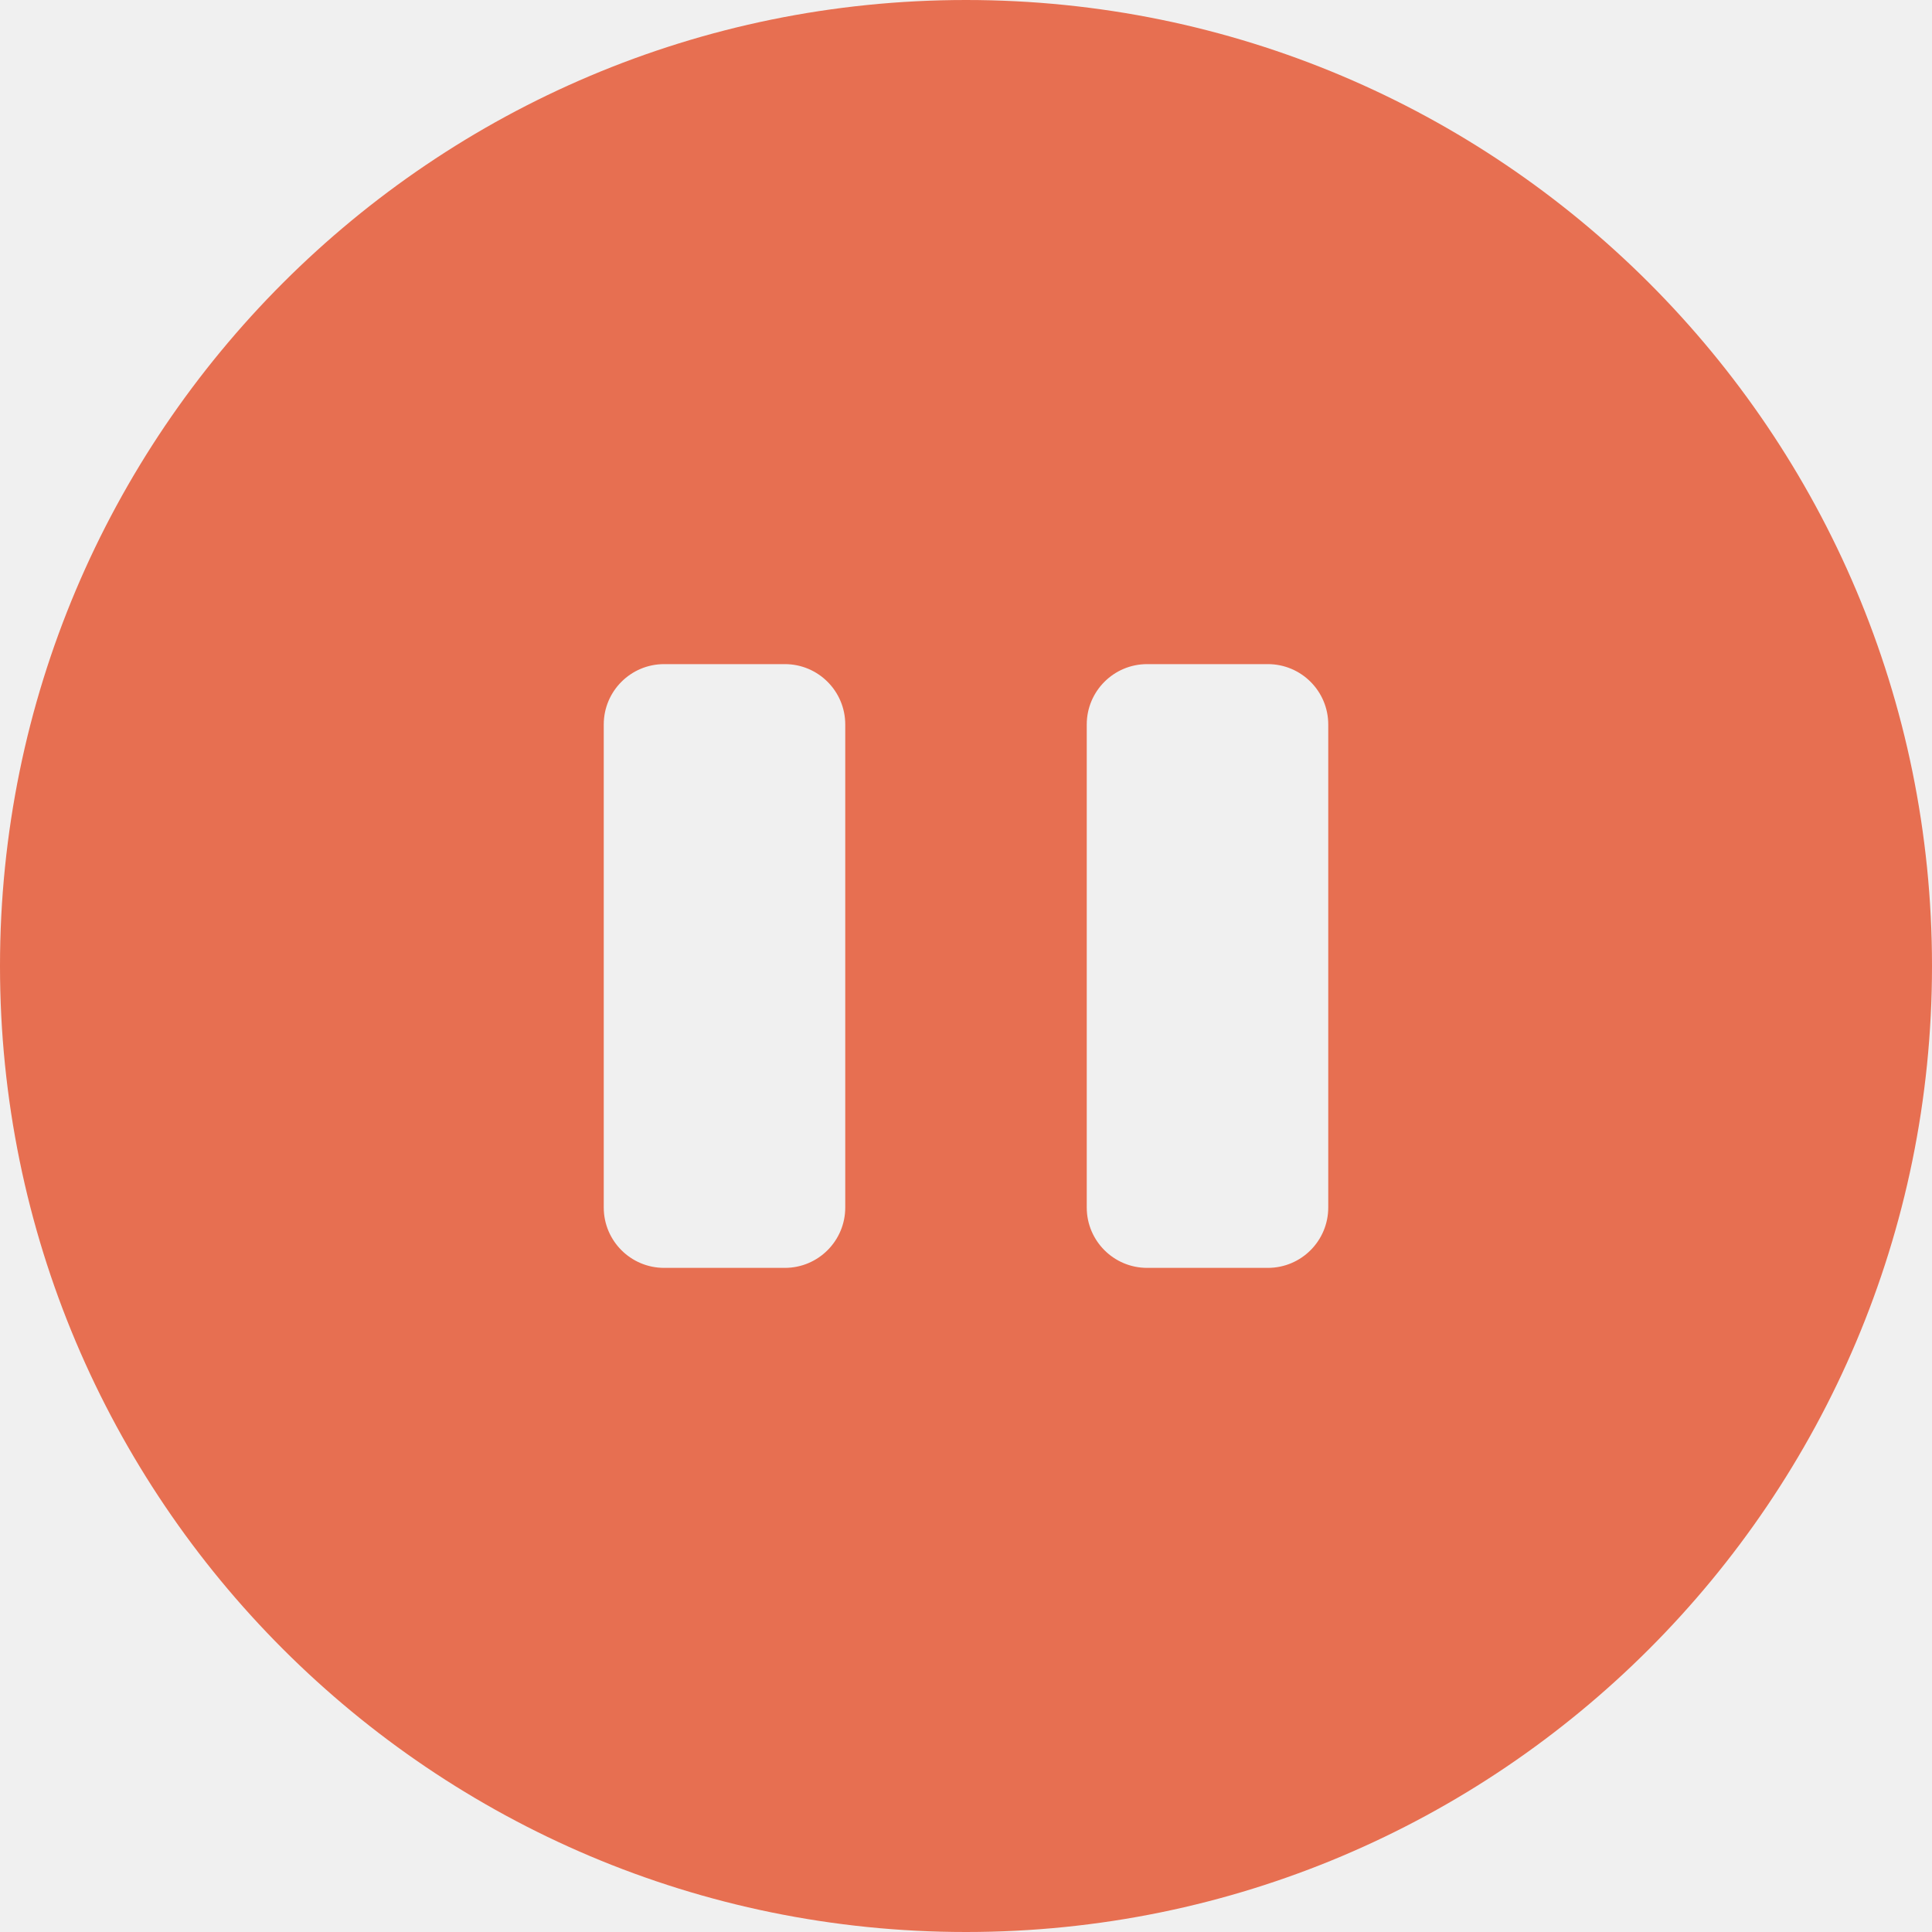
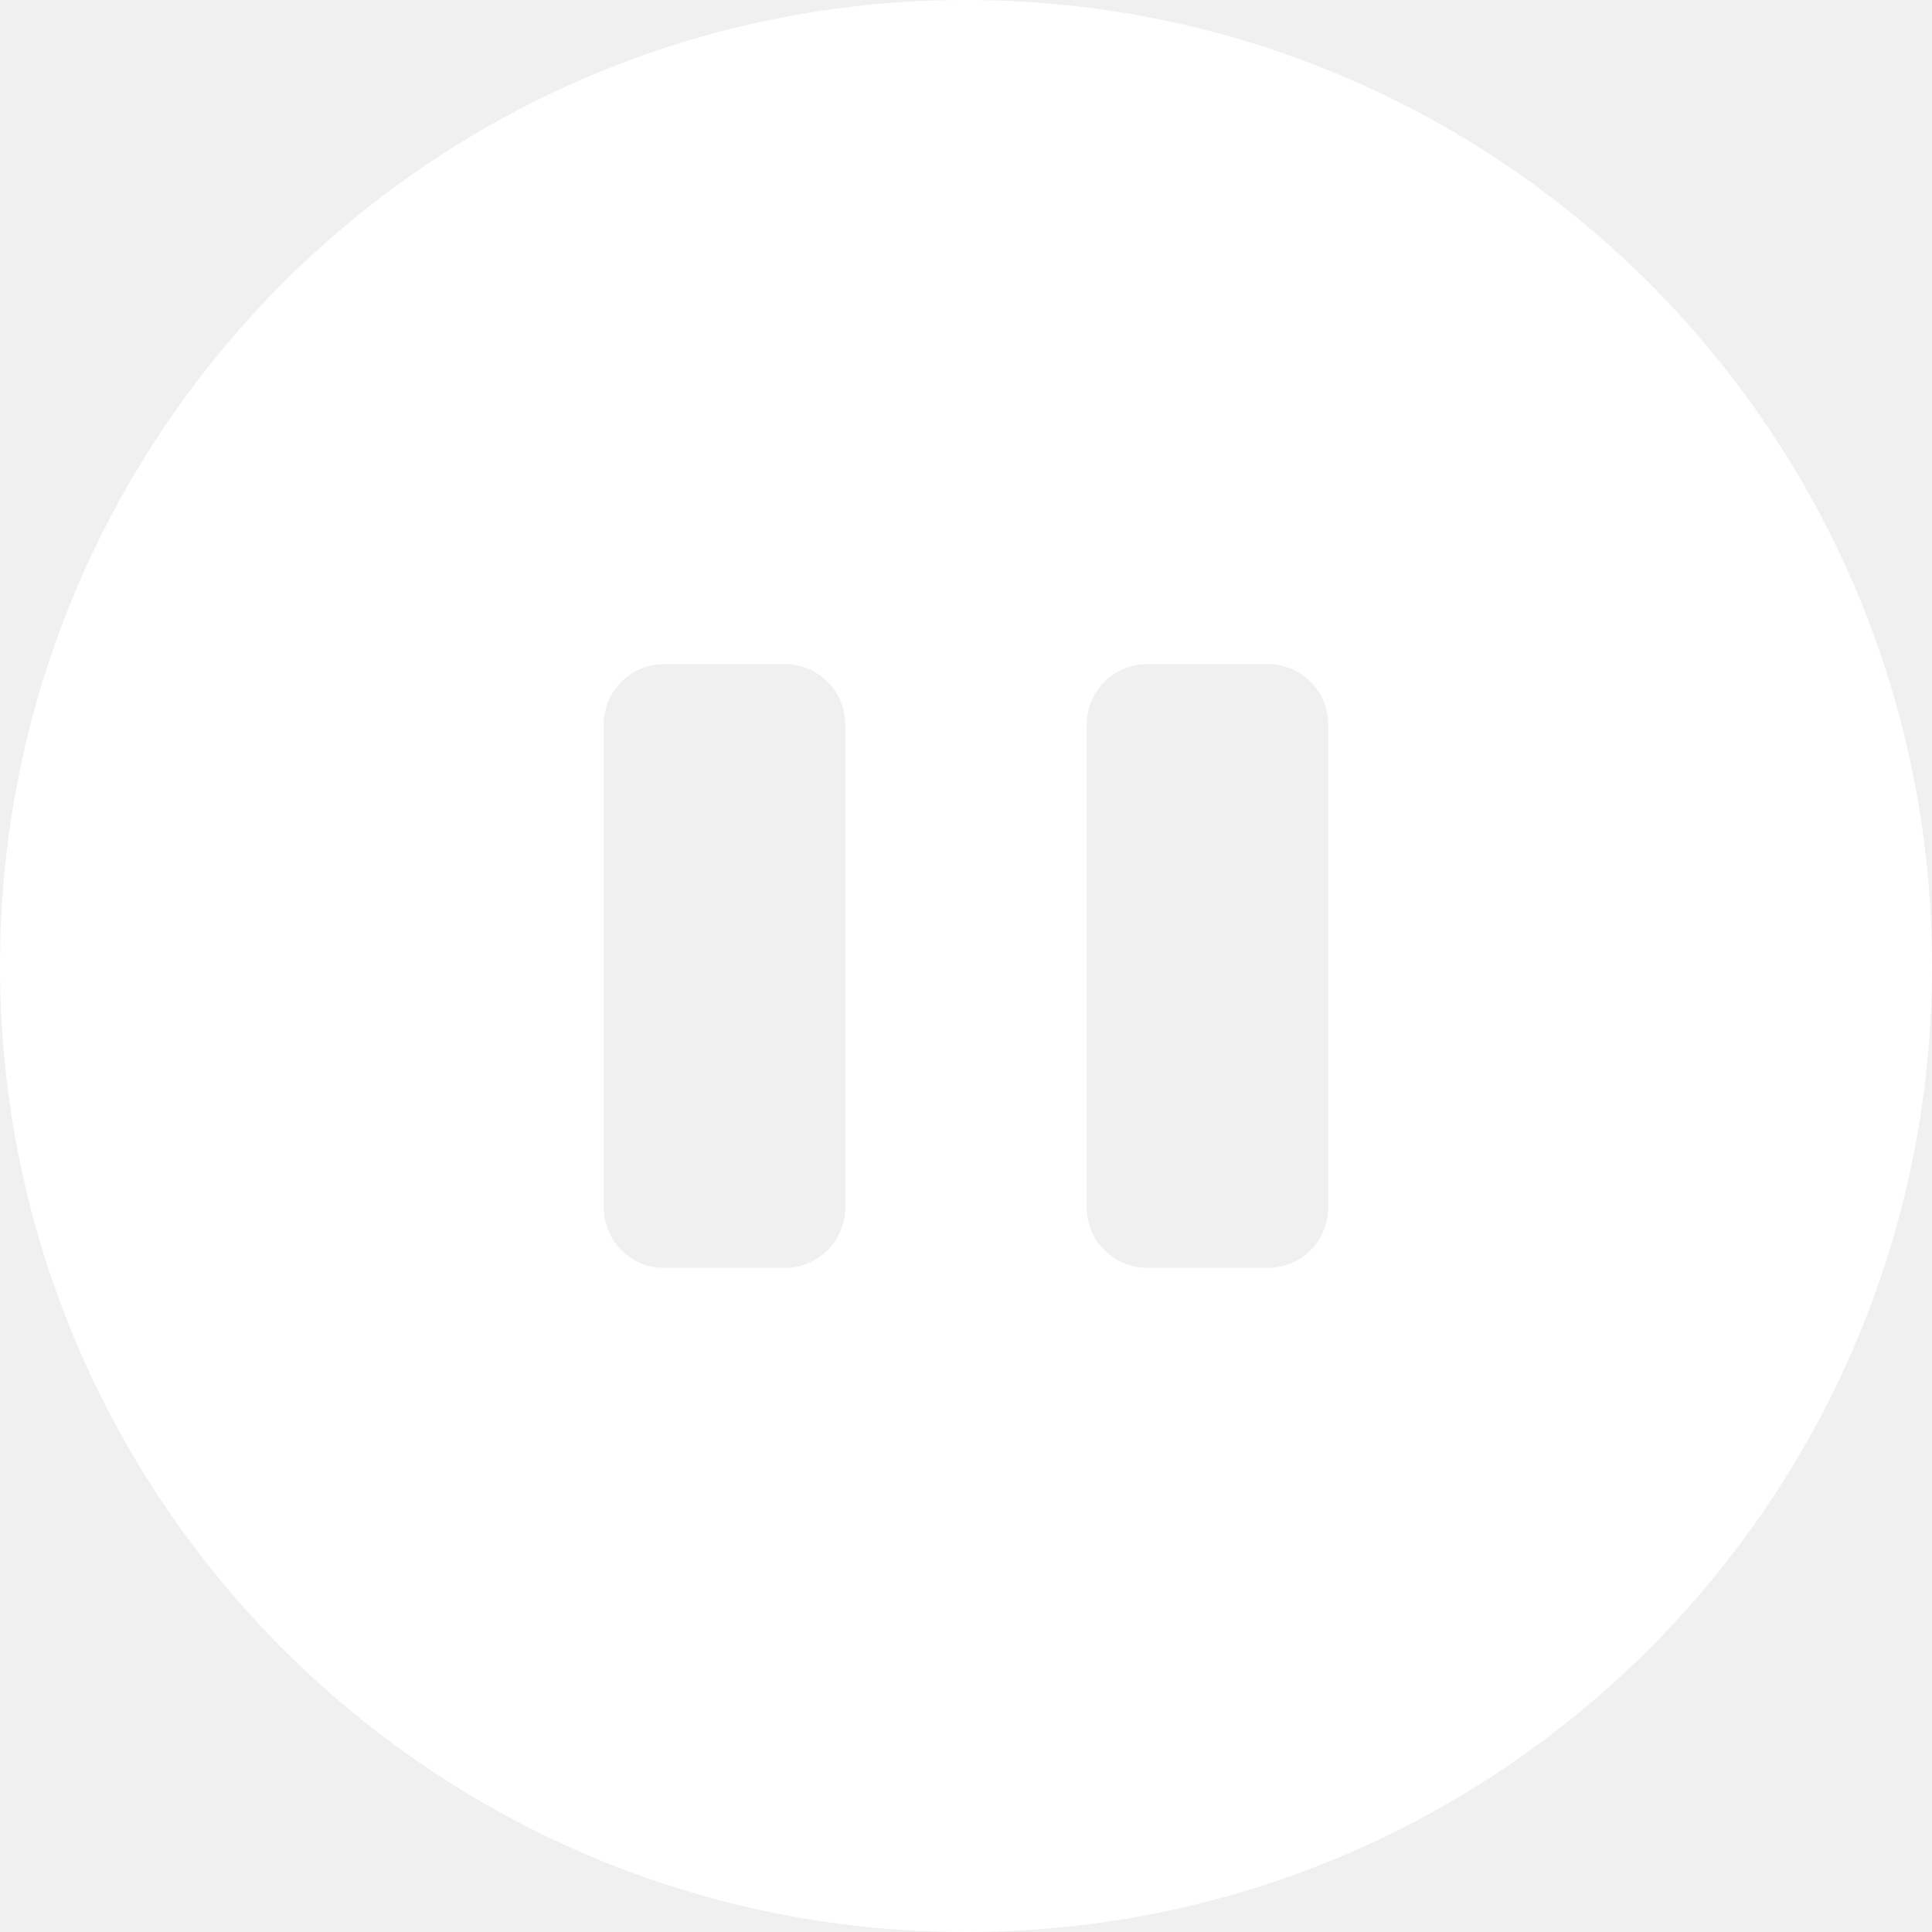
- <svg xmlns="http://www.w3.org/2000/svg" fill="#e76f51" height="800px" width="800px" version="1.1" id="Capa_1" viewBox="0 0 512 512" xml:space="preserve">
+ <svg xmlns="http://www.w3.org/2000/svg" fill="white" height="800px" width="800px" version="1.1" id="Capa_1" viewBox="0 0 512 512" xml:space="preserve">
  <path d="M256,0C114.617,0,0,114.615,0,256s114.617,256,256,256s256-114.615,256-256S397.383,0,256,0z M224,320  c0,8.836-7.164,16-16,16h-32c-8.836,0-16-7.164-16-16V192c0-8.836,7.164-16,16-16h32c8.836,0,16,7.164,16,16V320z M352,320  c0,8.836-7.164,16-16,16h-32c-8.836,0-16-7.164-16-16V192c0-8.836,7.164-16,16-16h32c8.836,0,16,7.164,16,16V320z" />
</svg>
